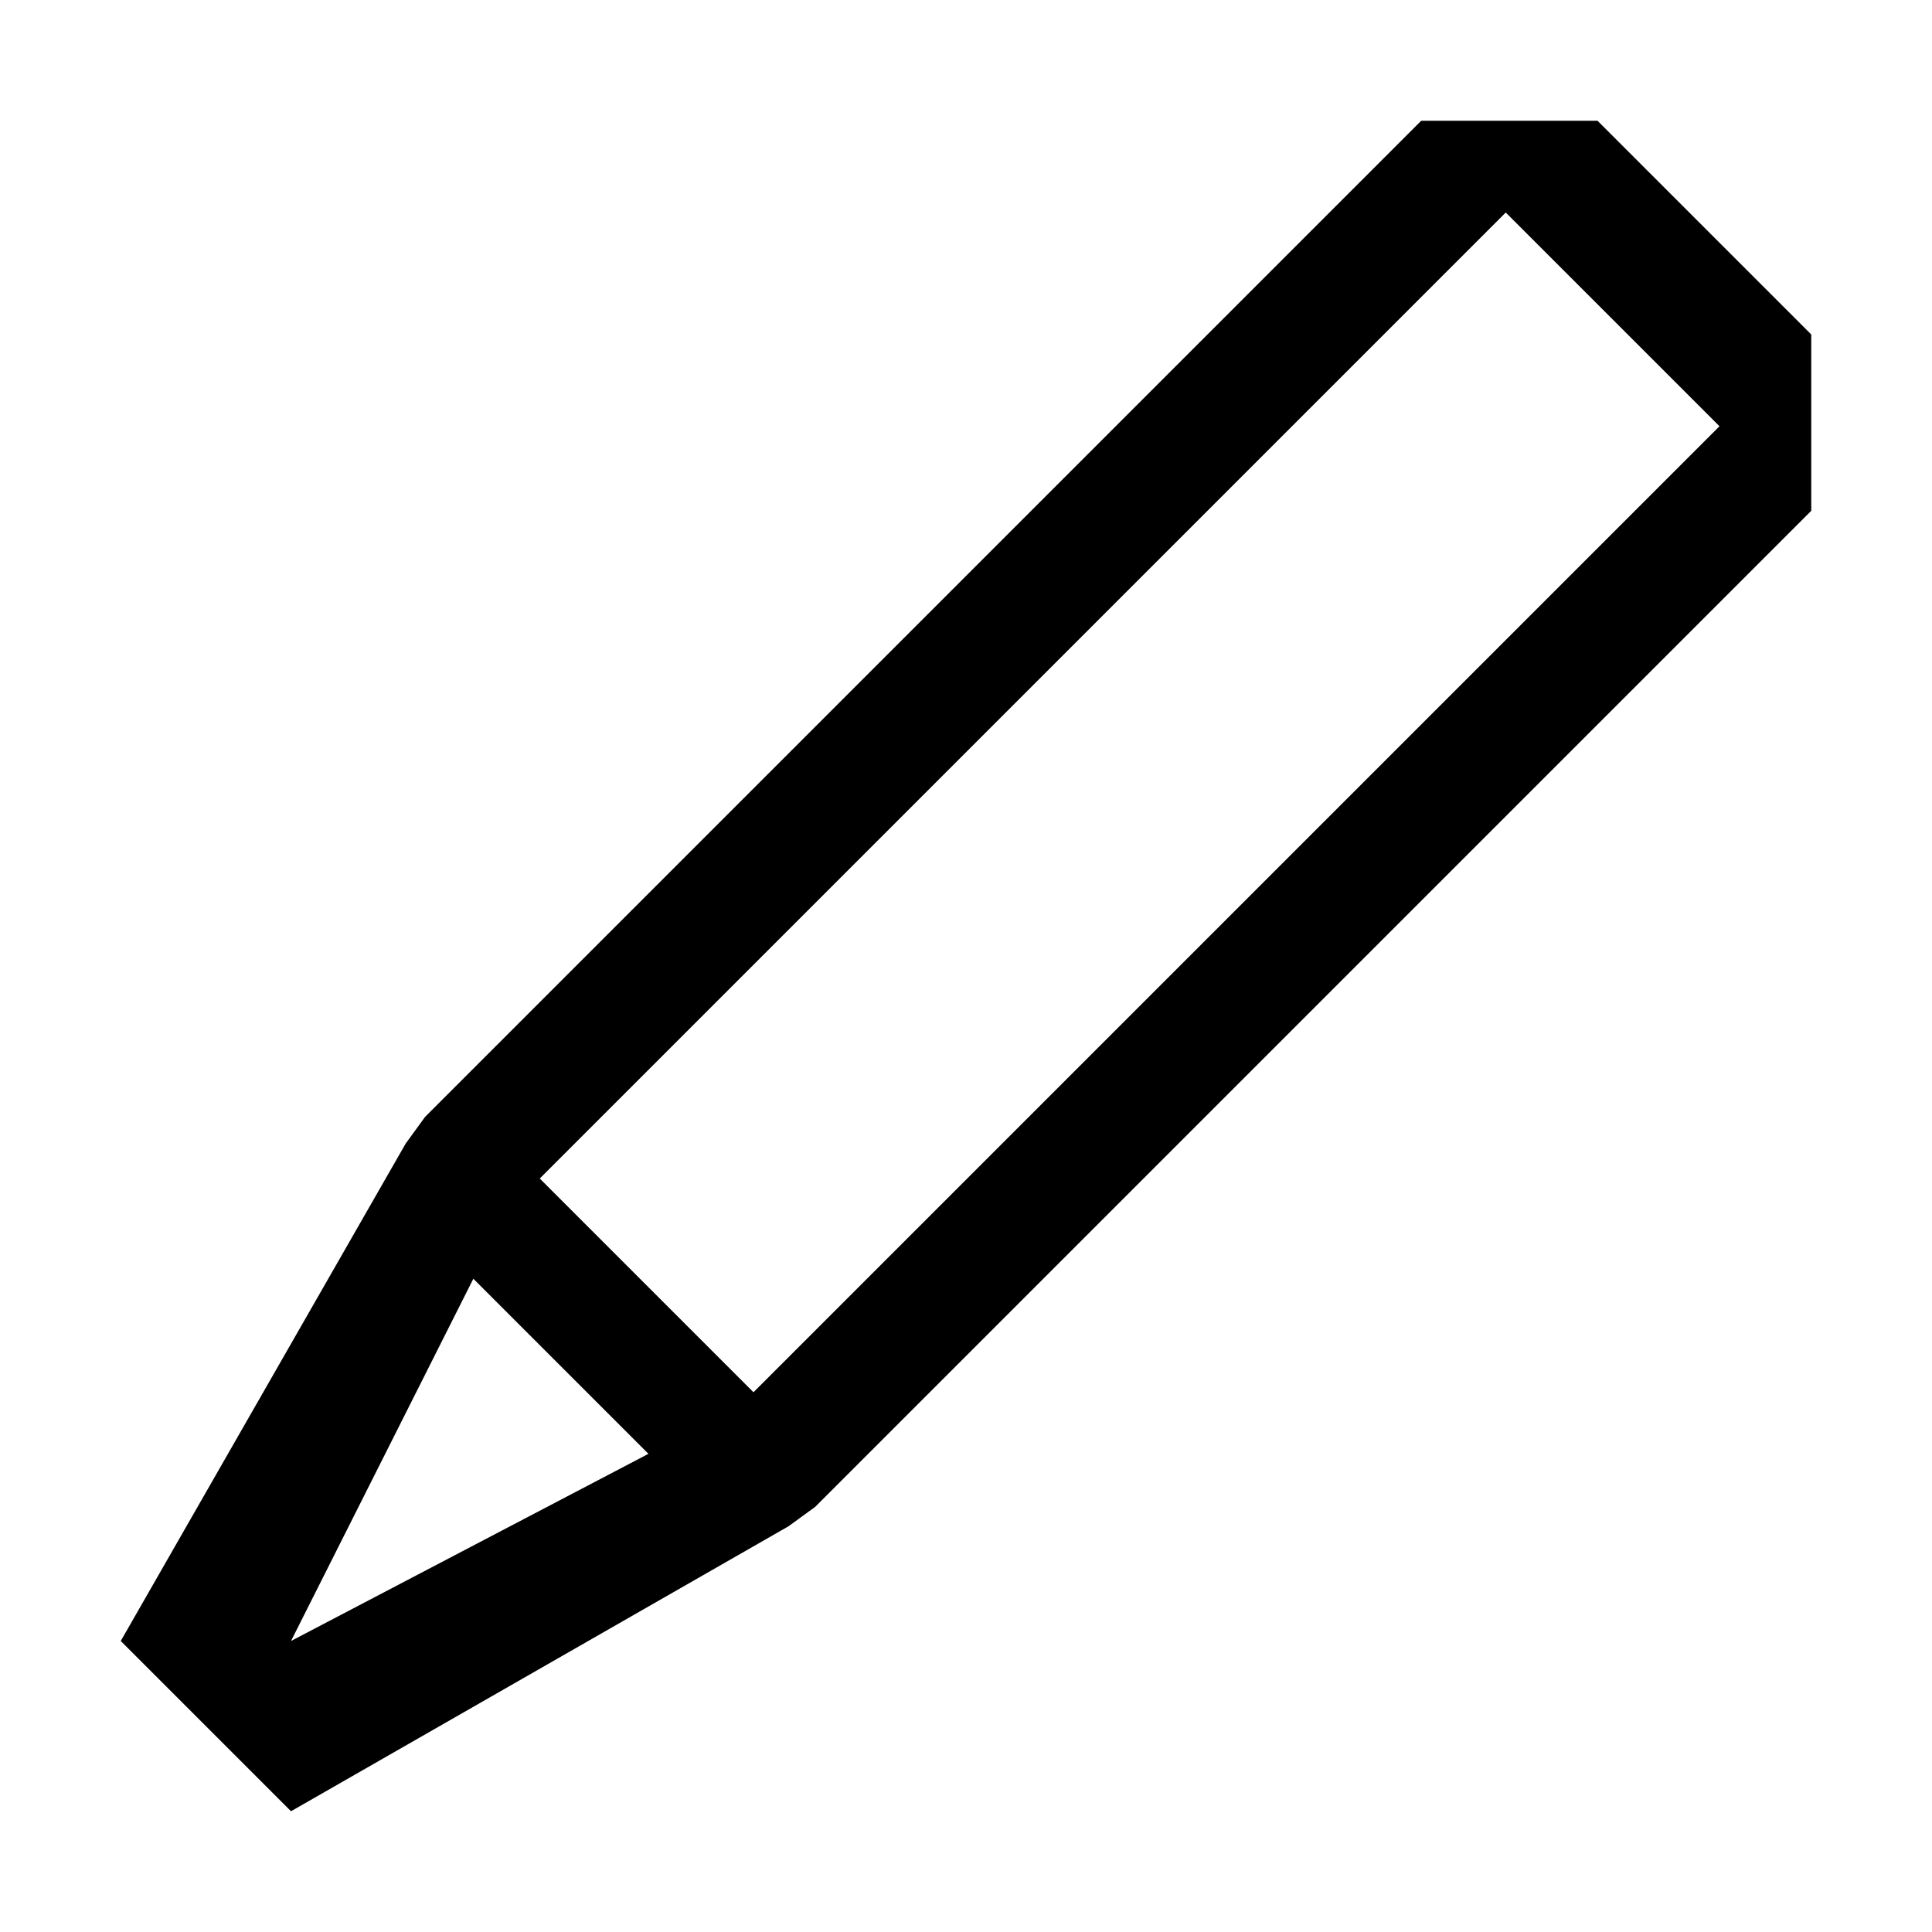
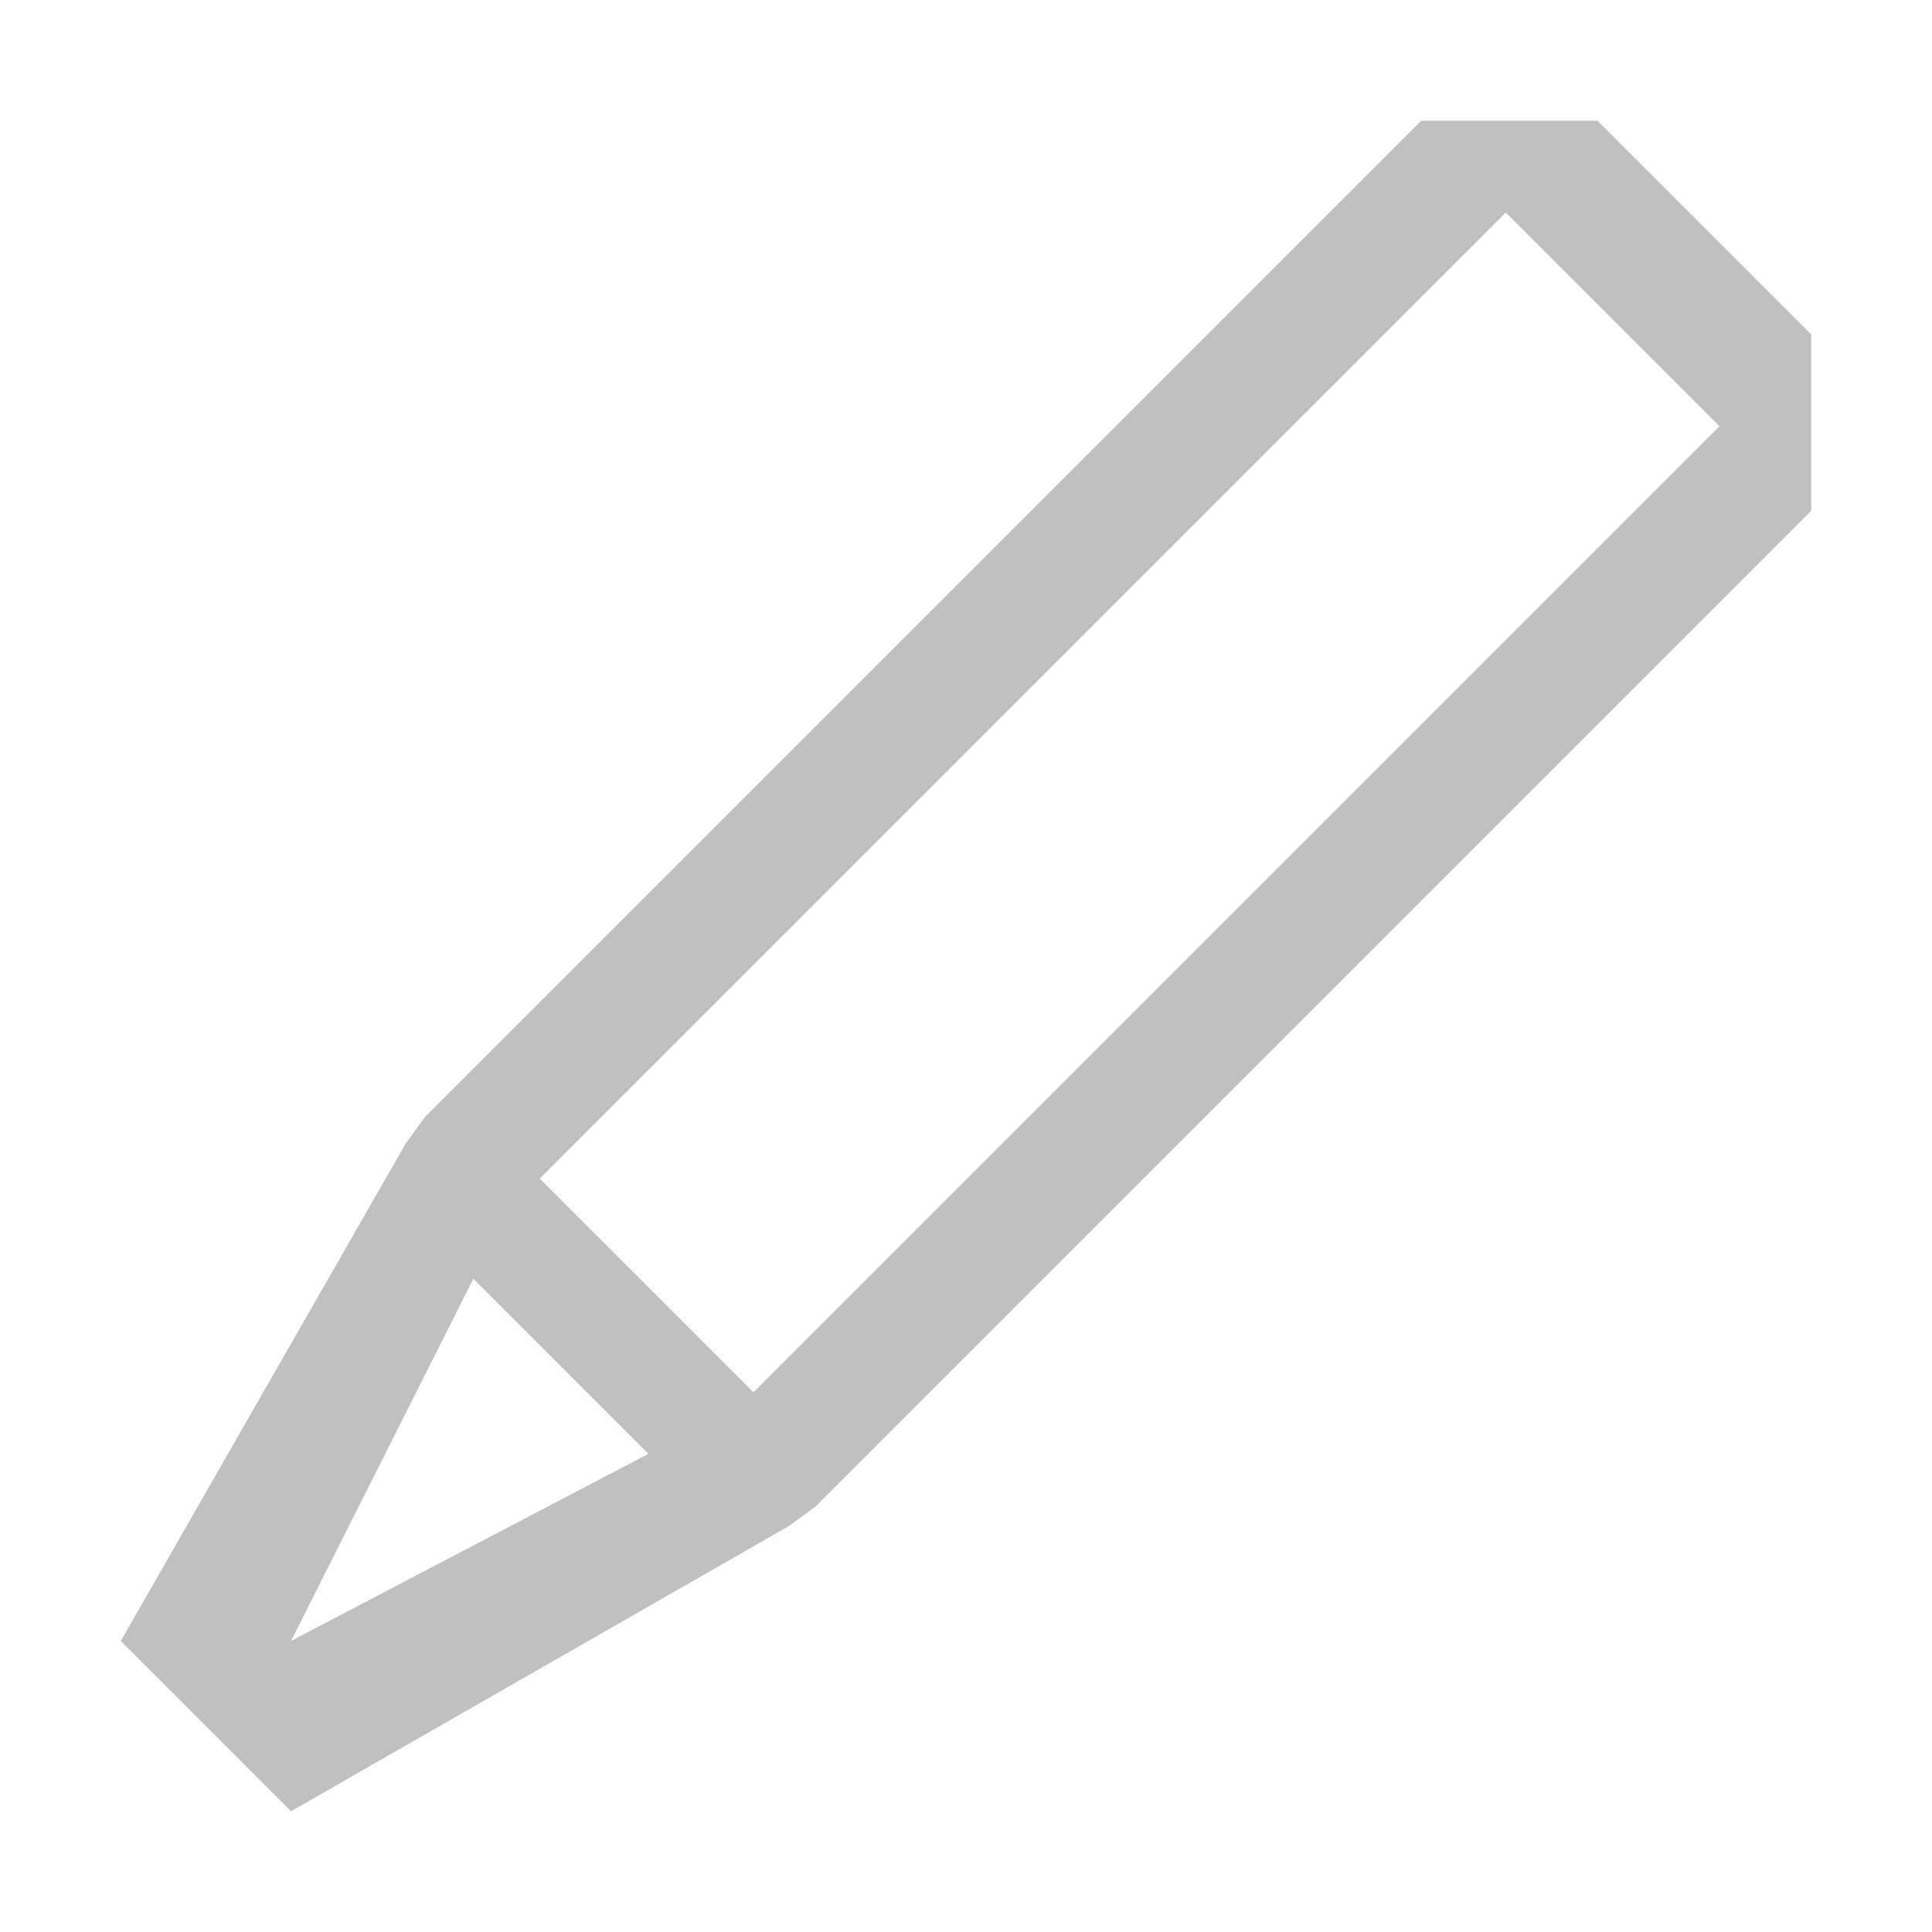
- <svg xmlns="http://www.w3.org/2000/svg" width="16" height="16" viewBox="0 0 16 16" fill="currentColor">
-   <path d="M13.23 1h-1.46L3.52 9.25l-.16.22L1 13.59 2.41 15l4.12-2.36.22-.16L15 4.23V2.77L13.23 1zM2.41 13.59l1.51-3 1.45 1.45-2.96 1.55zm3.83-2.06L4.47 9.76l8-8 1.77 1.77-8 8z" />
+ <svg xmlns="http://www.w3.org/2000/svg" width="16" height="16" viewBox="0 0 16 16" fill="currentColor" version="1.1" id="svg163">
+   <defs id="defs167" />
+   <path d="M13.23 1h-1.46L3.52 9.25l-.16.22L1 13.59 2.41 15l4.12-2.36.22-.16L15 4.23V2.77L13.23 1zM2.41 13.59l1.51-3 1.45 1.45-2.96 1.55zm3.83-2.06L4.47 9.76l8-8 1.77 1.77-8 8z" id="path161" style="fill:#c0c0c0" />
</svg>
